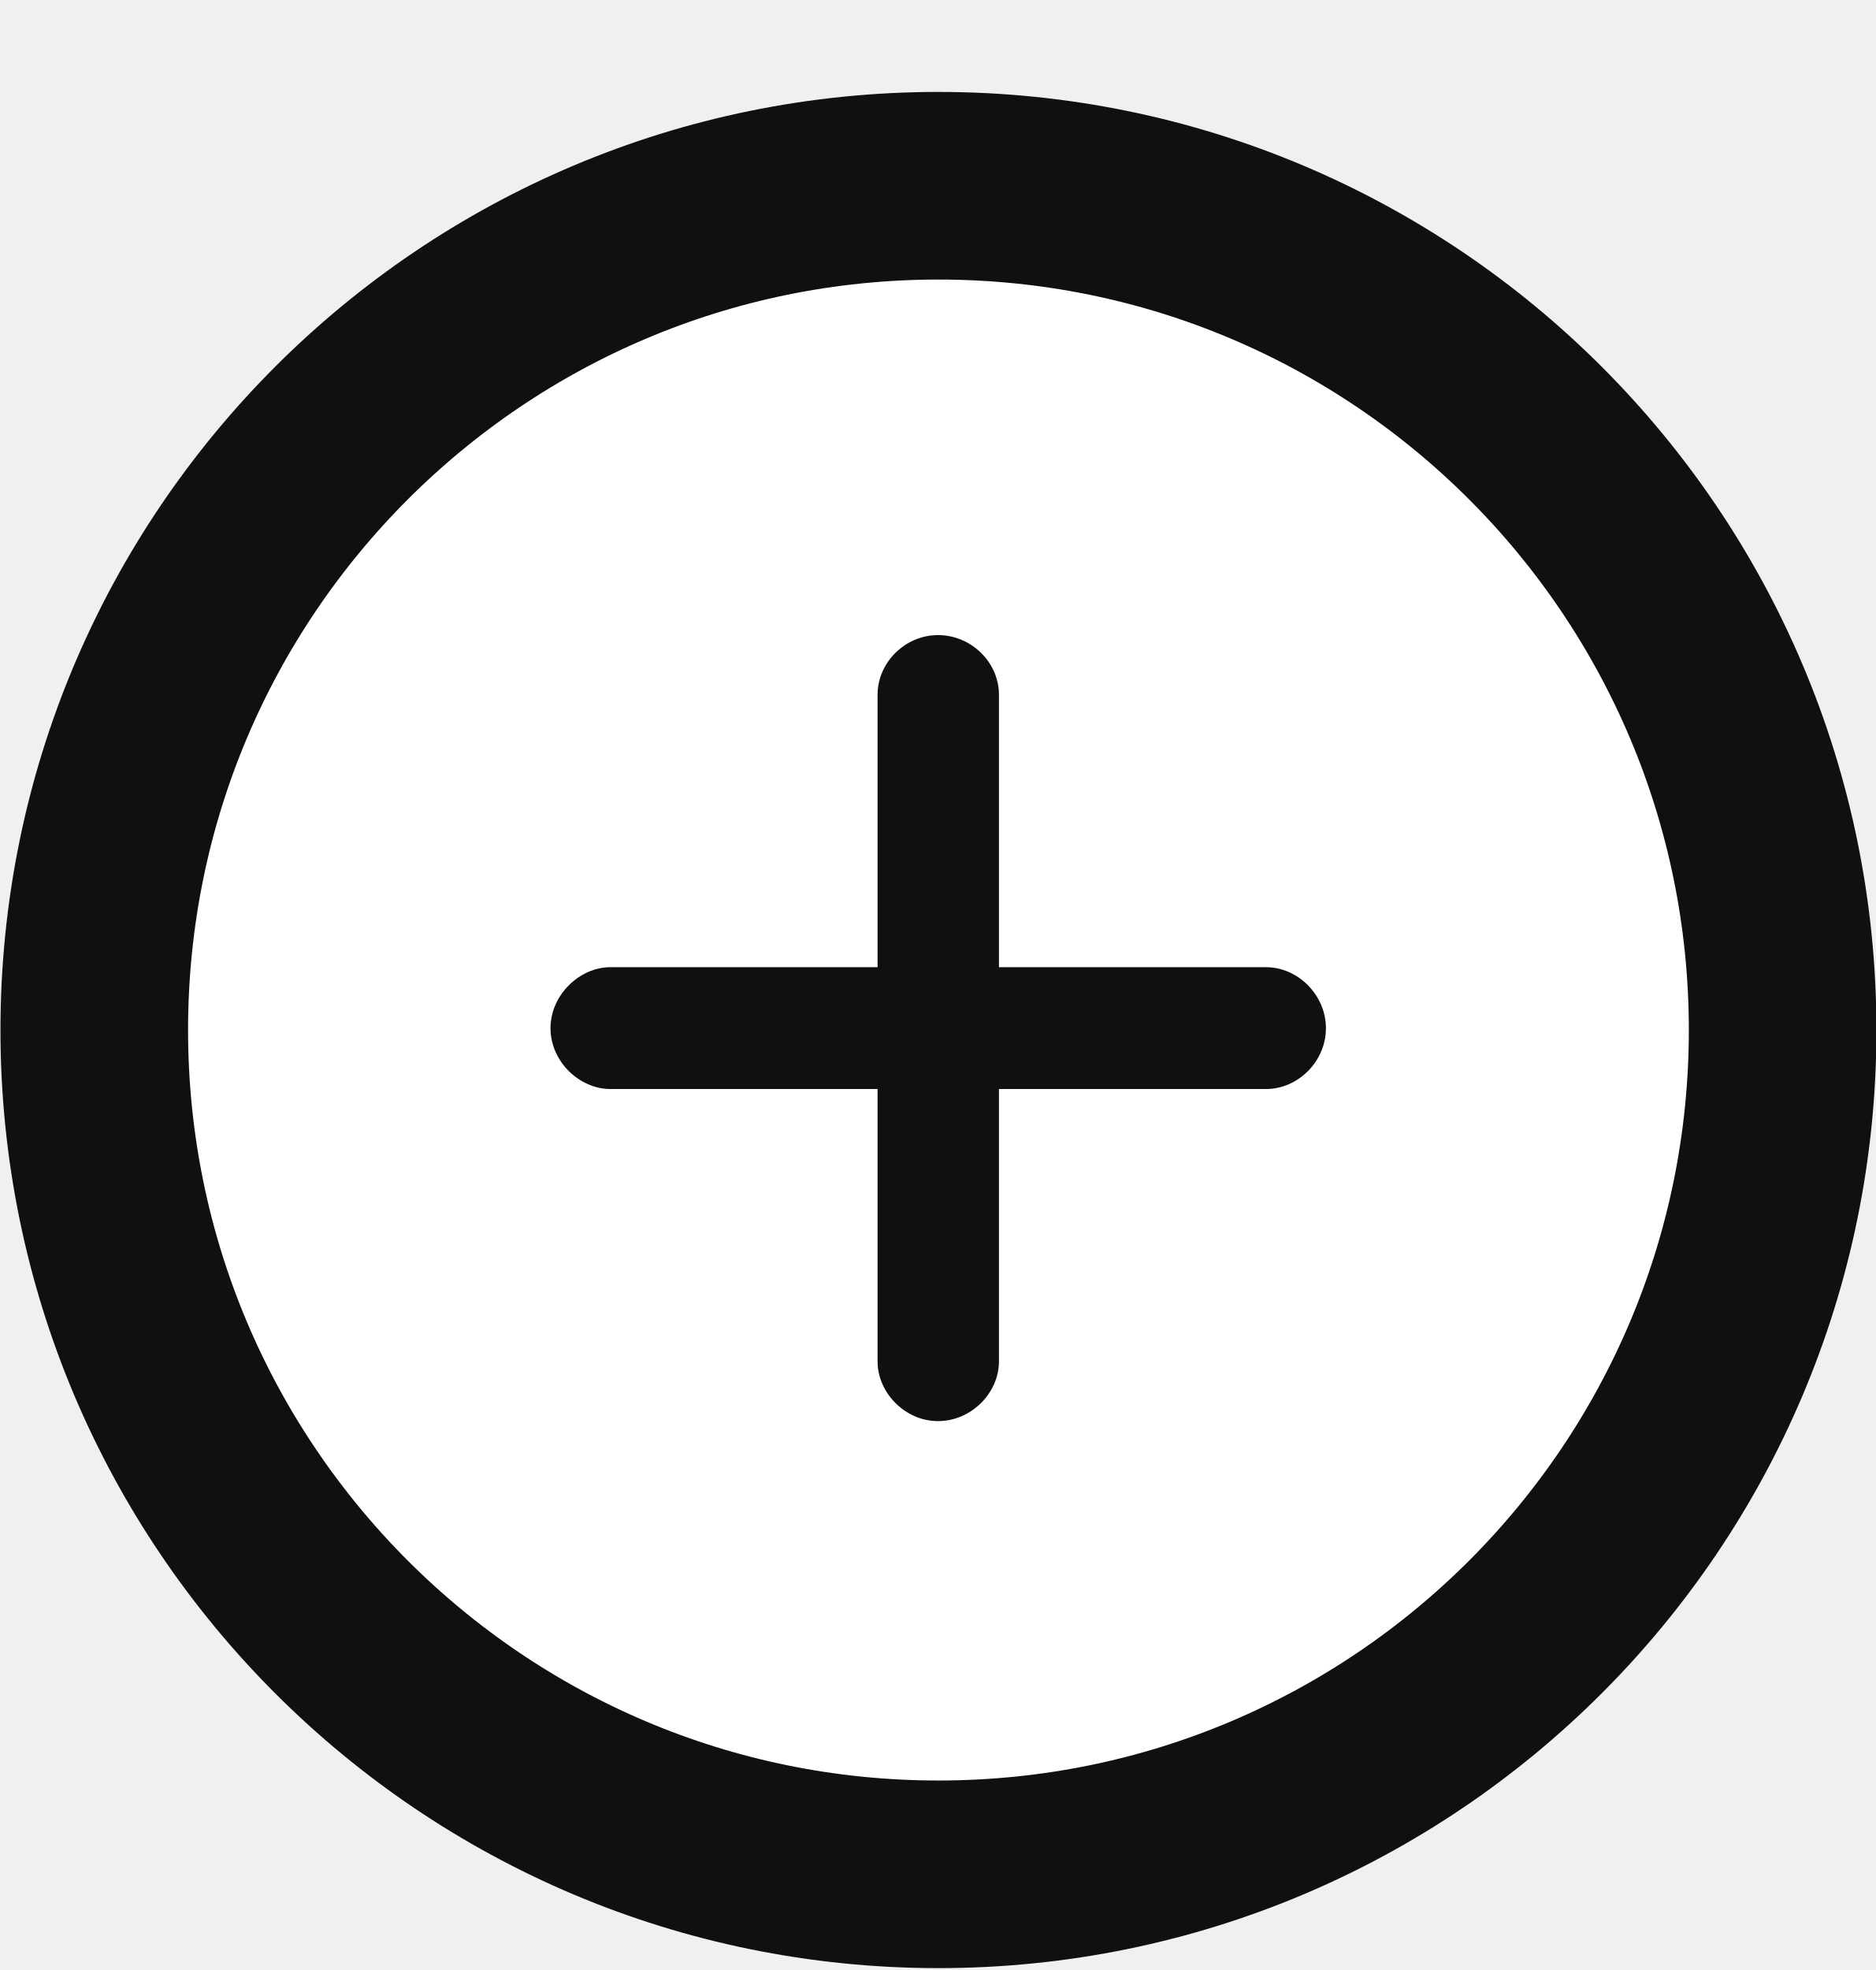
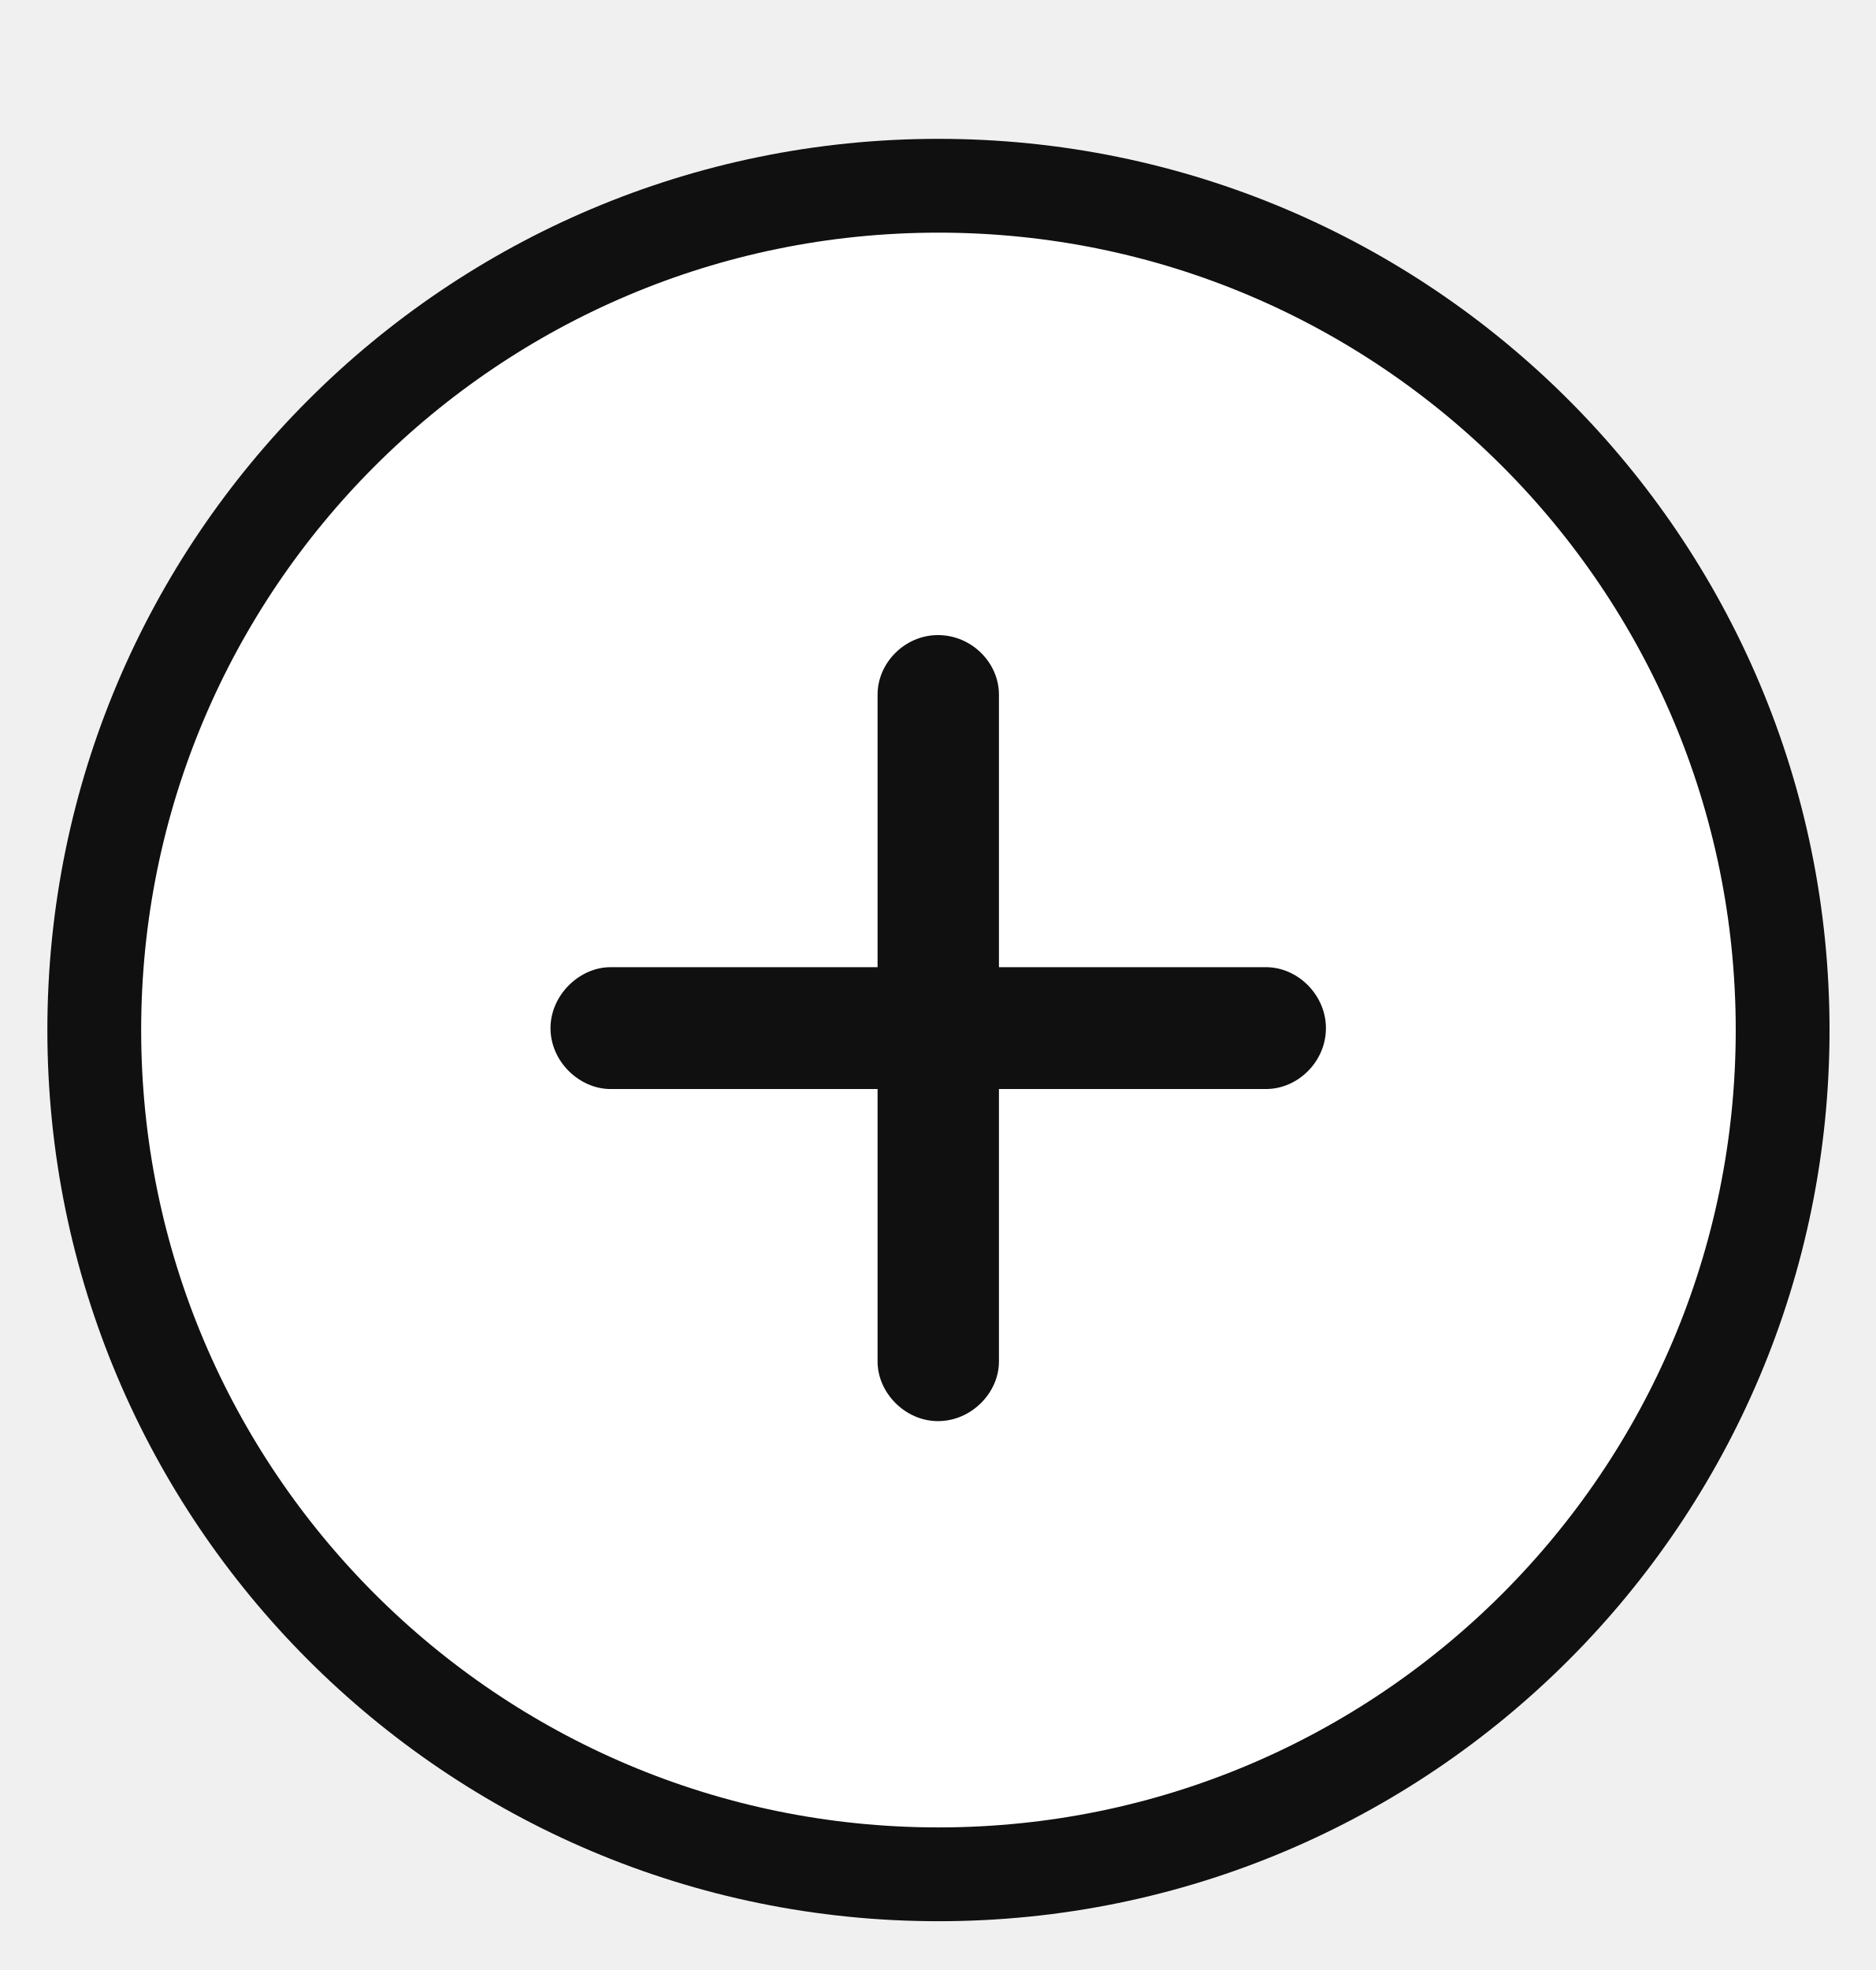
<svg xmlns="http://www.w3.org/2000/svg" width="20" height="21" viewBox="0 0 20 21" fill="none">
  <rect x="1.005" y="1.98" width="18" height="18" rx="9" fill="white" />
-   <rect x="1.005" y="1.98" width="18" height="18" rx="9" stroke="#101010" stroke-width="2" />
+   <rect x="1.005" y="1.98" width="18" height="18" rx="9" stroke="#101010" strokeWidth="2" />
  <g clip-path="url(#clip0_1_642)">
    <path d="M10 15.149C9.649 15.149 9.356 14.846 9.356 14.514V11.609H6.509C6.177 11.609 5.869 11.316 5.869 10.96C5.869 10.608 6.177 10.31 6.509 10.31H9.356V7.405C9.356 7.063 9.649 6.77 10 6.77C10.357 6.77 10.65 7.063 10.65 7.405V10.31H13.496C13.838 10.31 14.136 10.608 14.136 10.96C14.136 11.316 13.838 11.609 13.496 11.609H10.65V14.514C10.65 14.846 10.357 15.149 10 15.149Z" fill="#101010" />
  </g>
  <defs>
    <clipPath id="clip0_1_642">
      <rect width="10" height="10" fill="white" transform="translate(5.00504 5.97998)" />
    </clipPath>
  </defs>
</svg>
